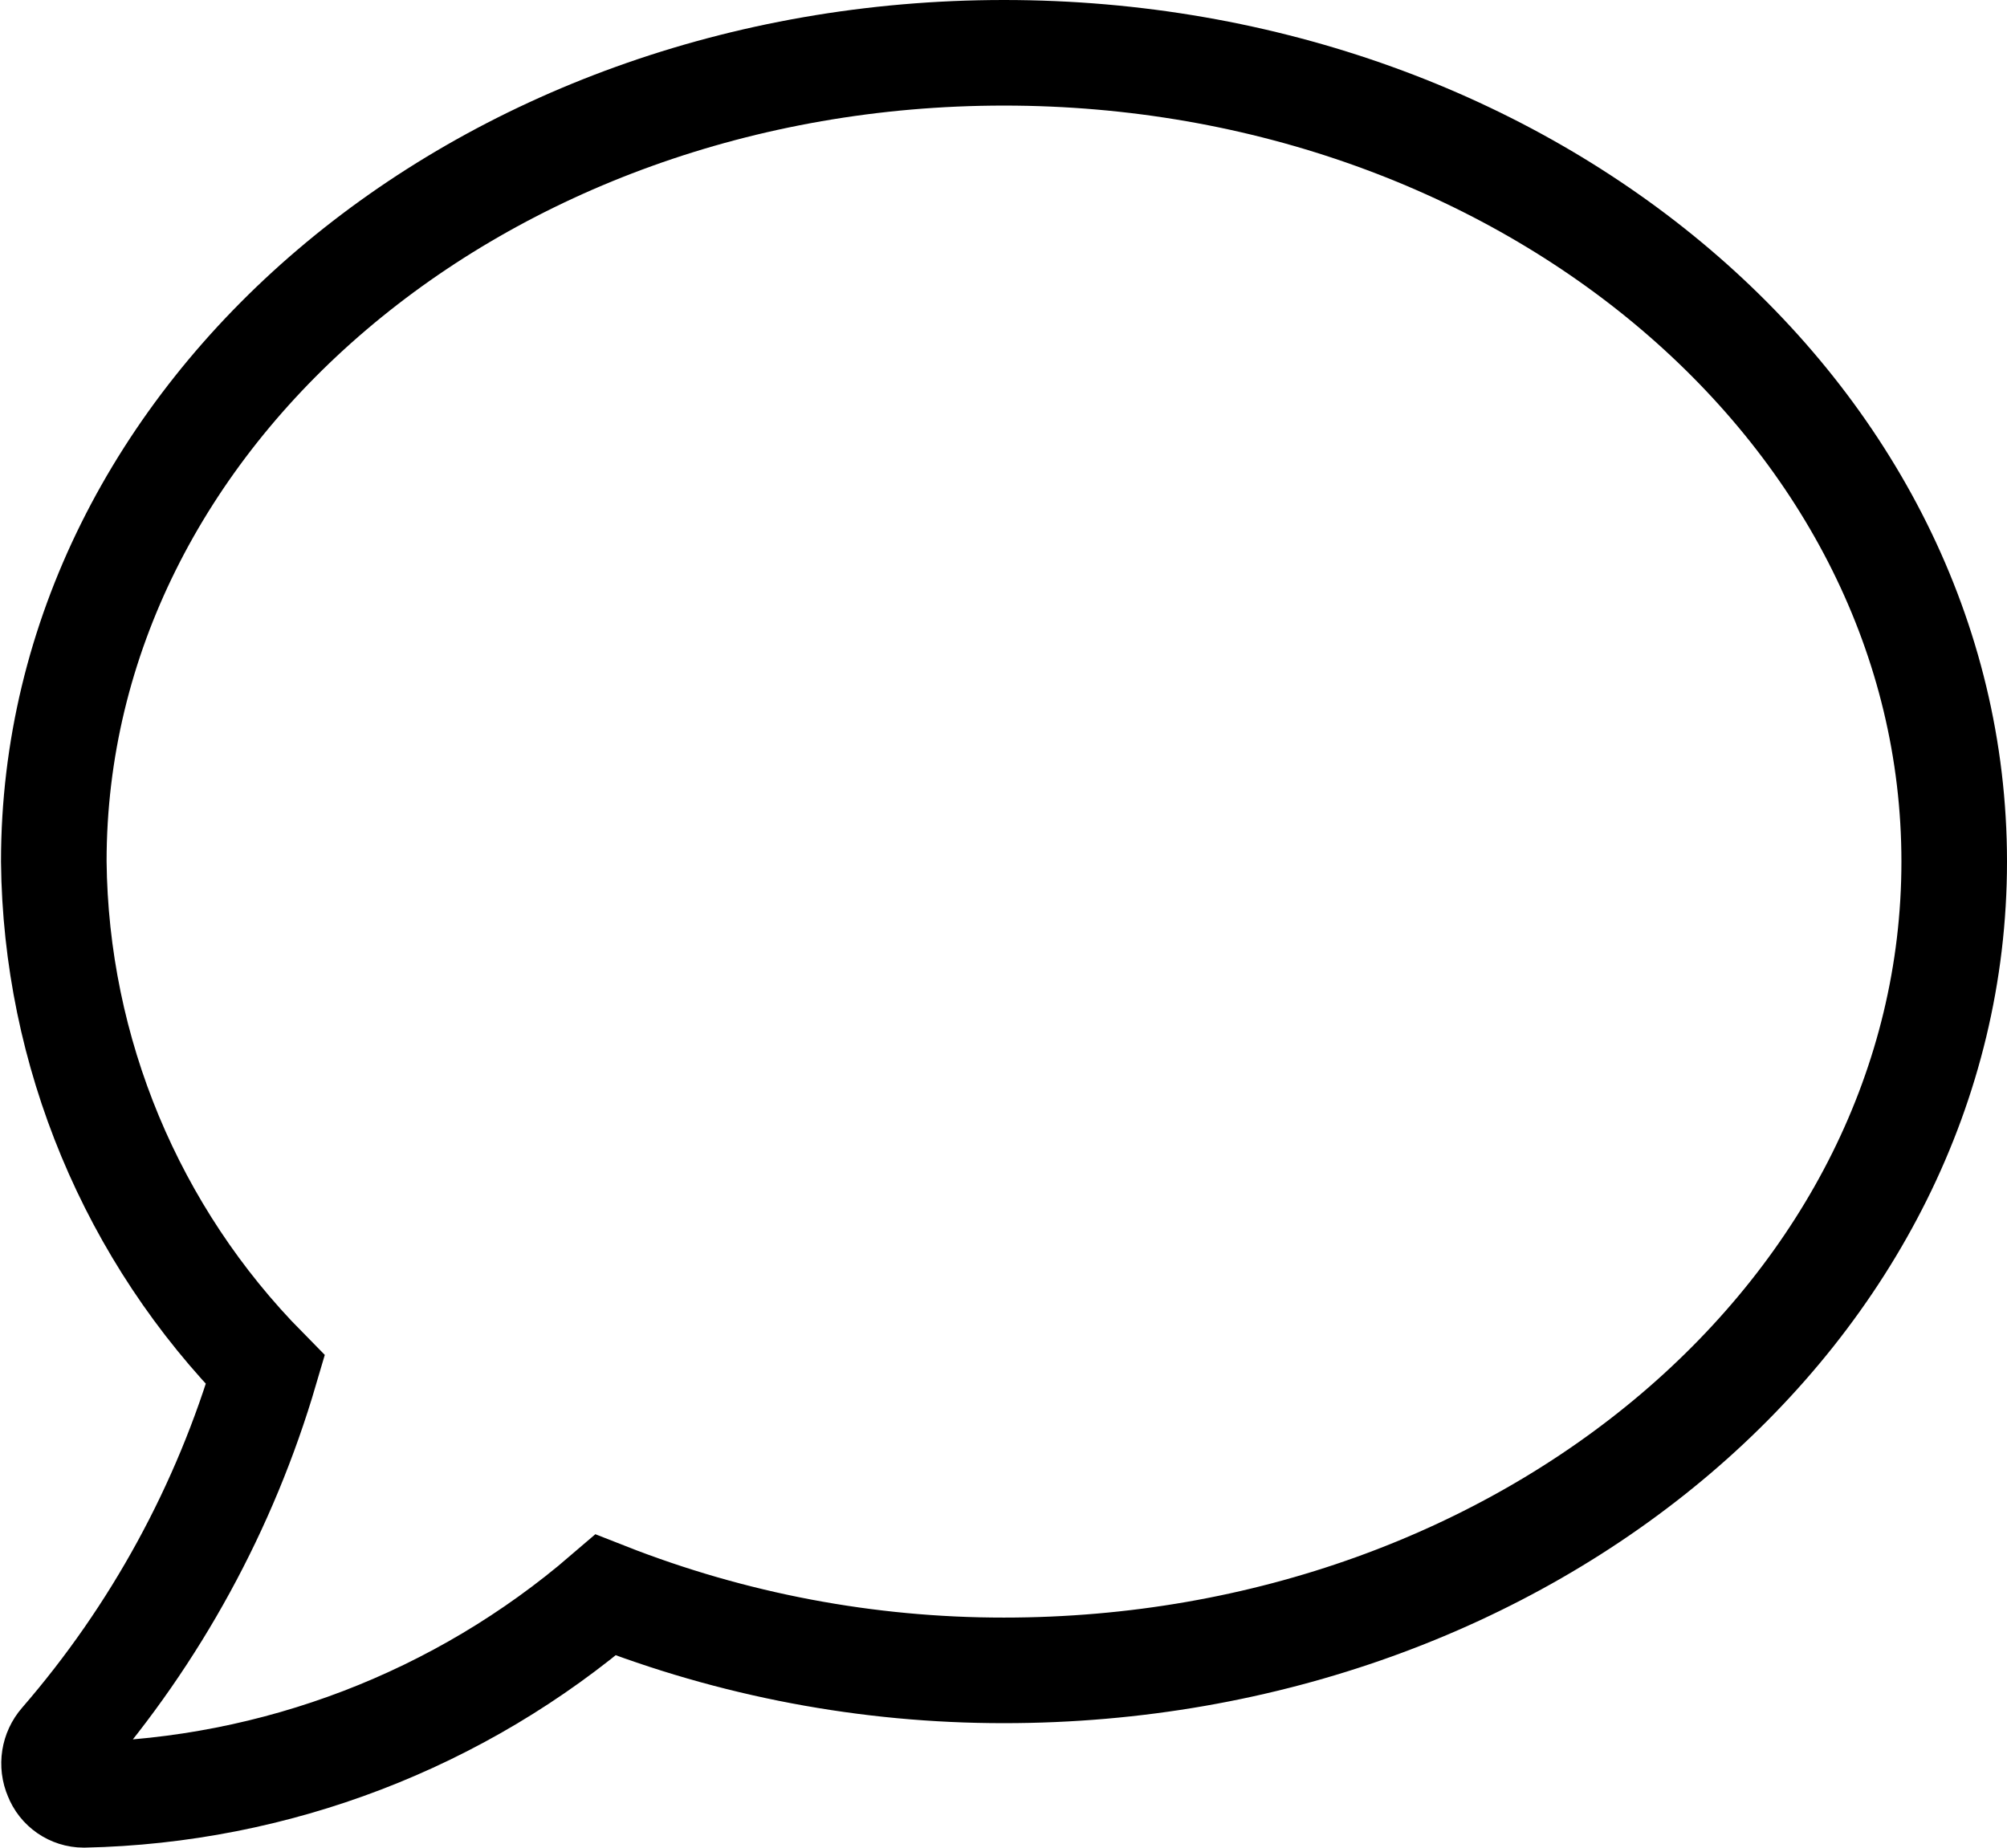
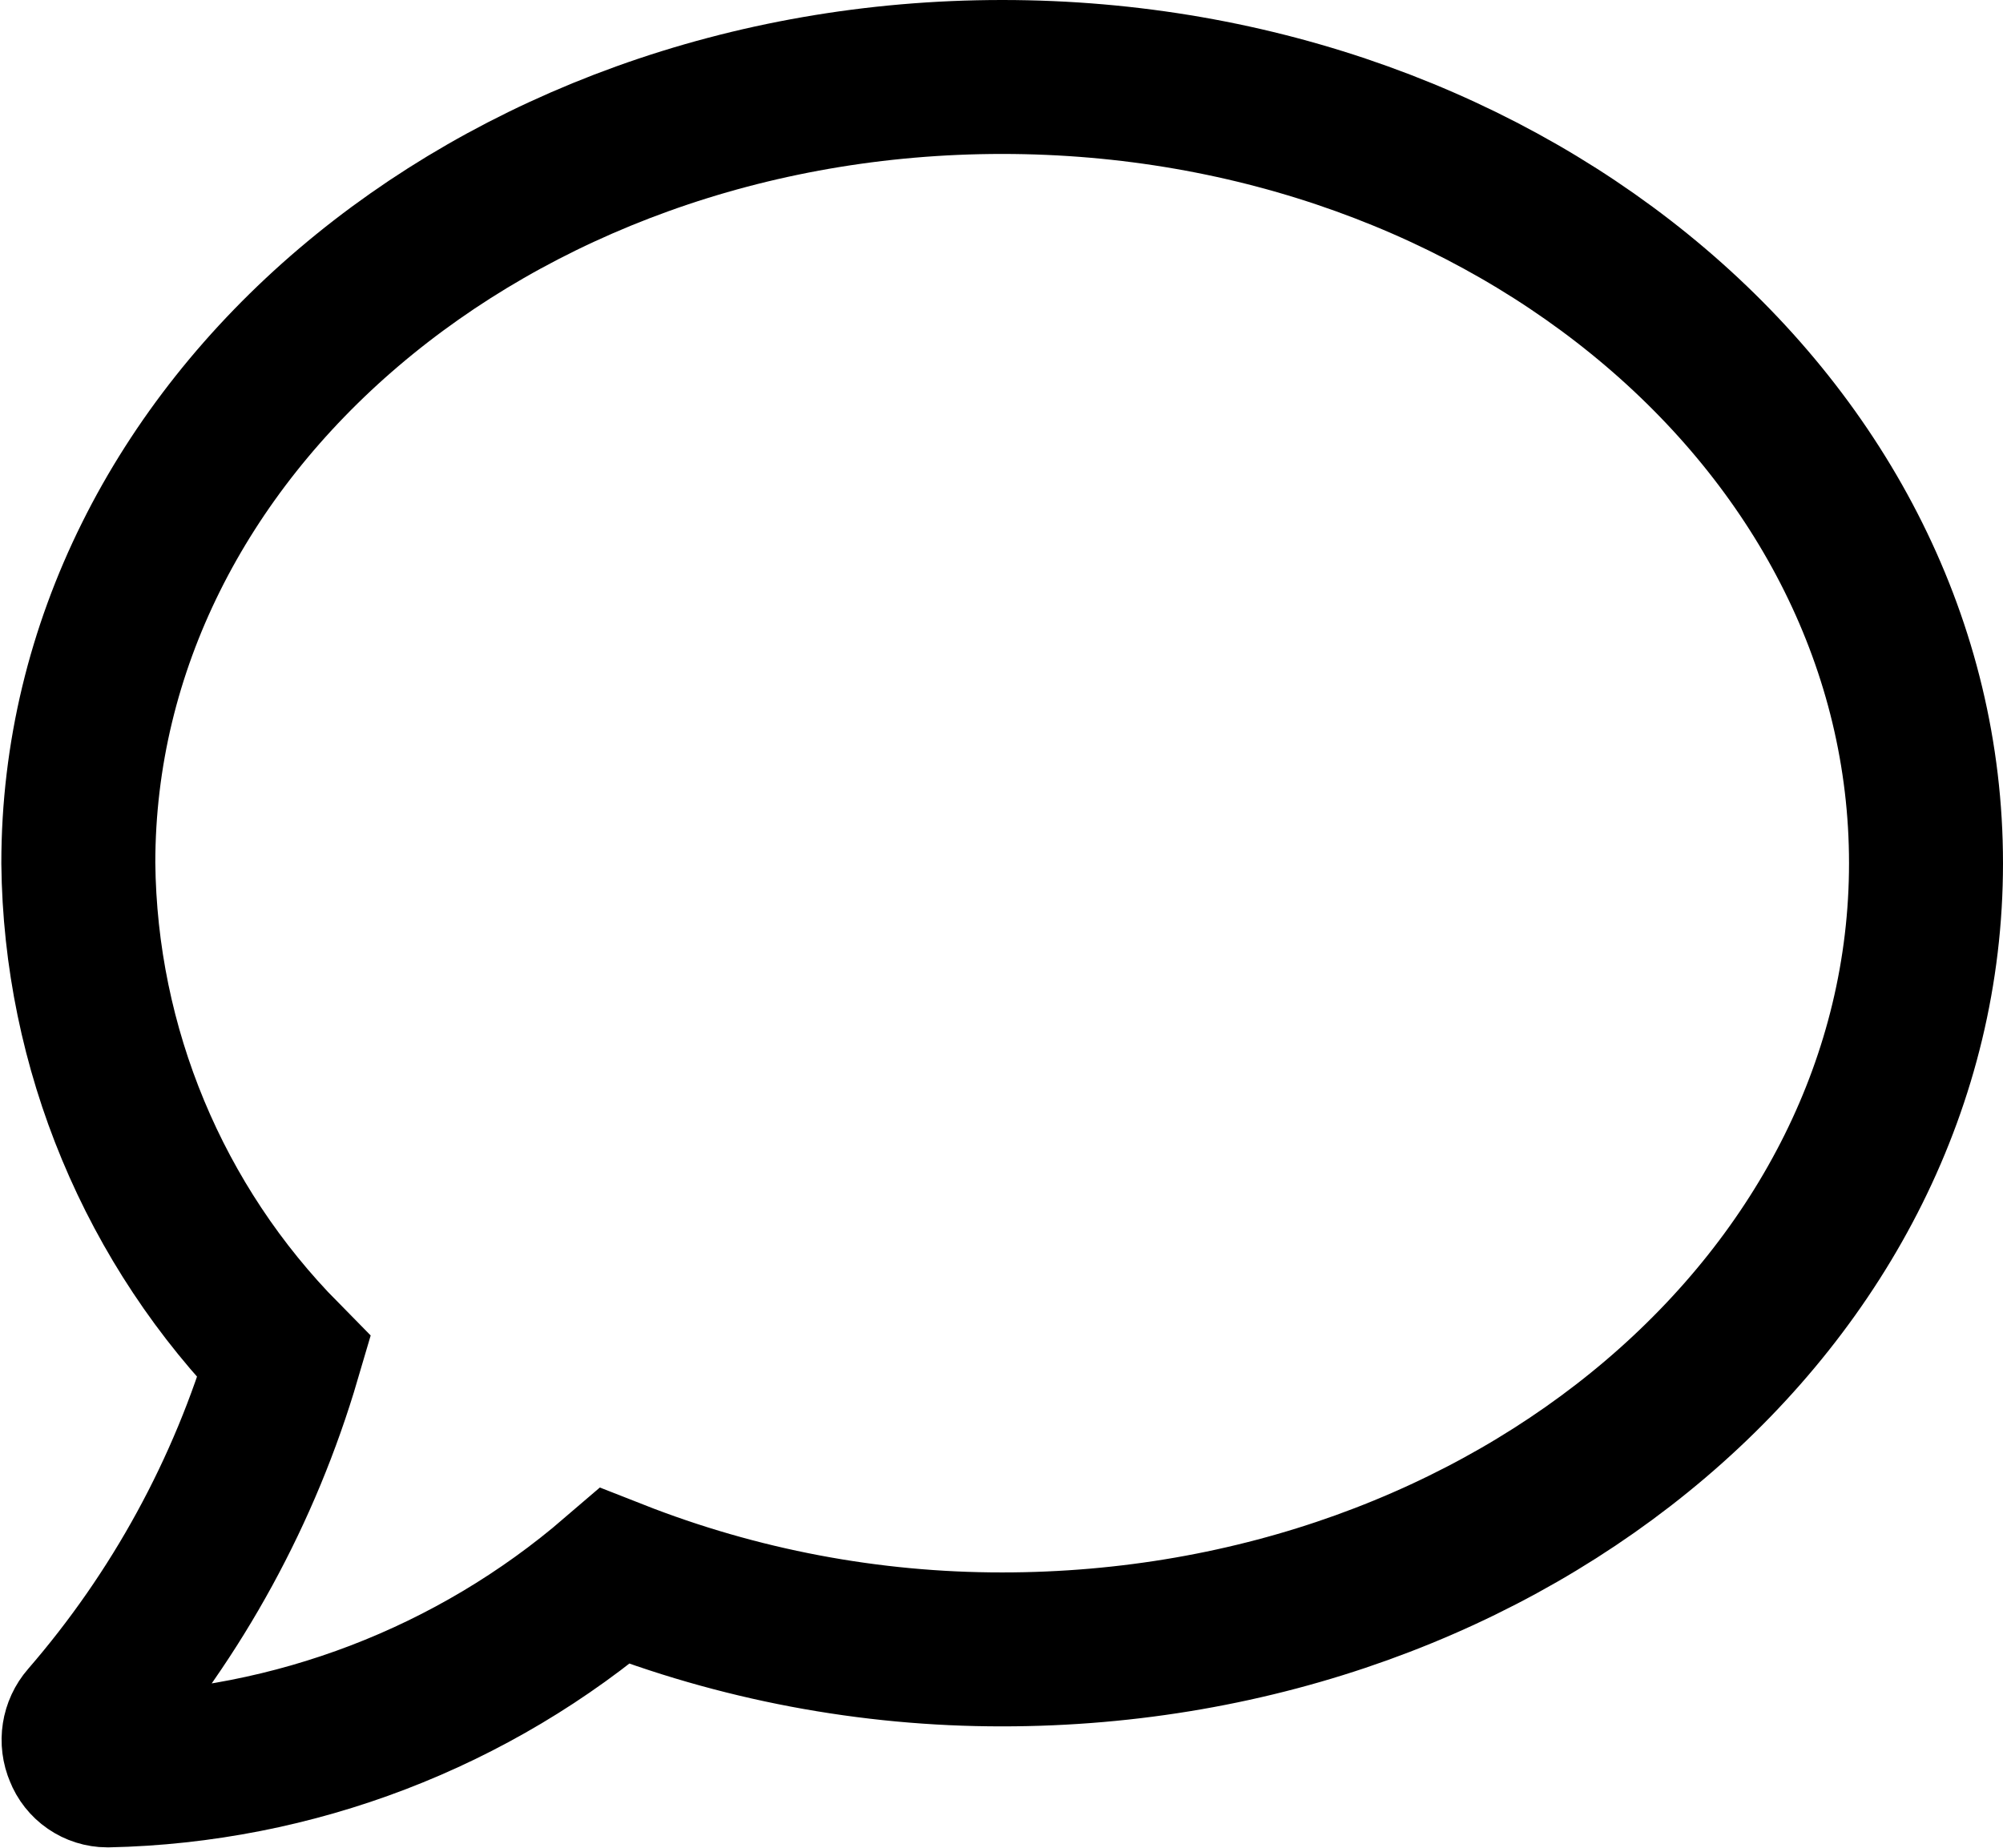
- <svg xmlns="http://www.w3.org/2000/svg" width="38.019" height="35.001" viewBox="0 0 38.019 35.001">
-   <path id="comment_icon" d="M18,2.25C8.058,2.25,0,9.108,0,17.571A13.911,13.911,0,0,0,4.008,27.2,18.925,18.925,0,0,1,.155,34.256a.607.607,0,0,0-.1.641.551.551,0,0,0,.513.354,15.67,15.67,0,0,0,9.886-3.786A20.58,20.58,0,0,0,18,32.893c9.942,0,18-6.858,18-15.321S27.942,2.25,18,2.25Z" transform="translate(1.019 -1.25)" fill="none" stroke="#000" stroke-width="2" />
+ <svg xmlns="http://www.w3.org/2000/svg" width="39.026" height="36.001" viewBox="0 0 39.026 36.001">
+   <path id="comment_icon" d="M18,2.25C8.058,2.25,0,9.108,0,17.571A13.911,13.911,0,0,0,4.008,27.2,18.925,18.925,0,0,1,.155,34.256a.607.607,0,0,0-.1.641.551.551,0,0,0,.513.354,15.67,15.67,0,0,0,9.886-3.786A20.58,20.58,0,0,0,18,32.893c9.942,0,18-6.858,18-15.321S27.942,2.25,18,2.25Z" transform="translate(1.526 -0.75)" fill="none" stroke="#000" stroke-width="3" />
</svg>
